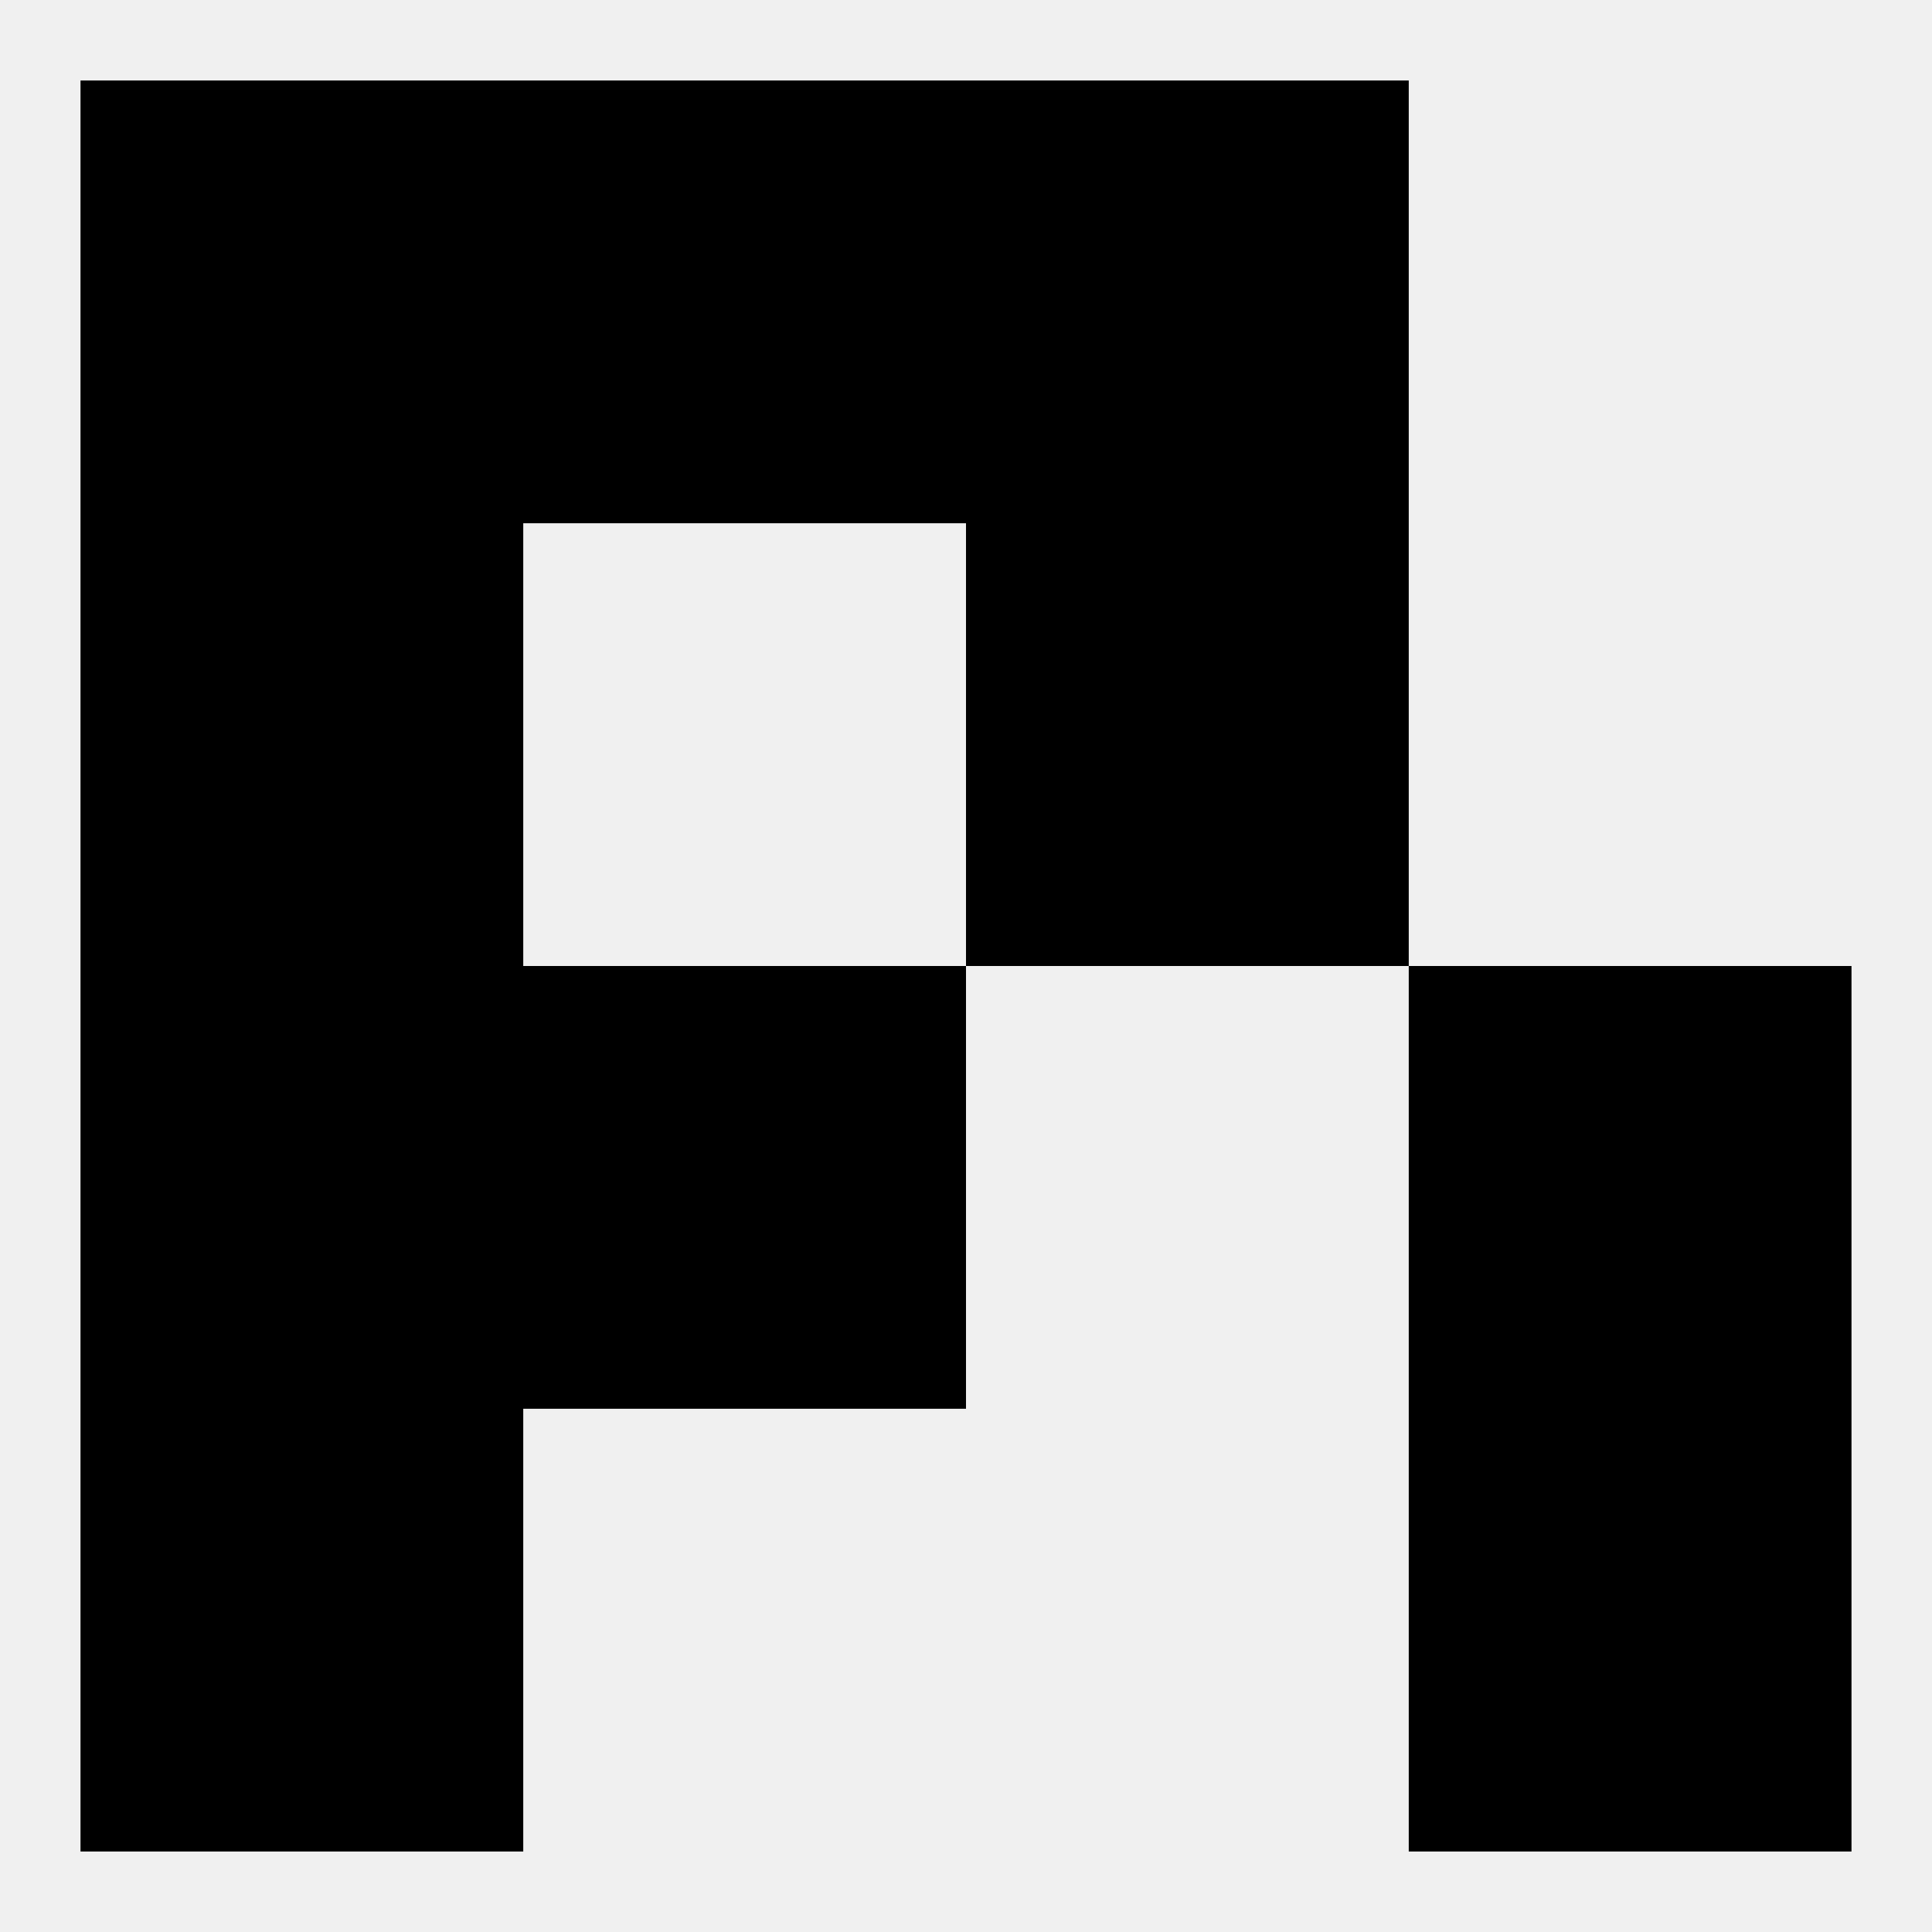
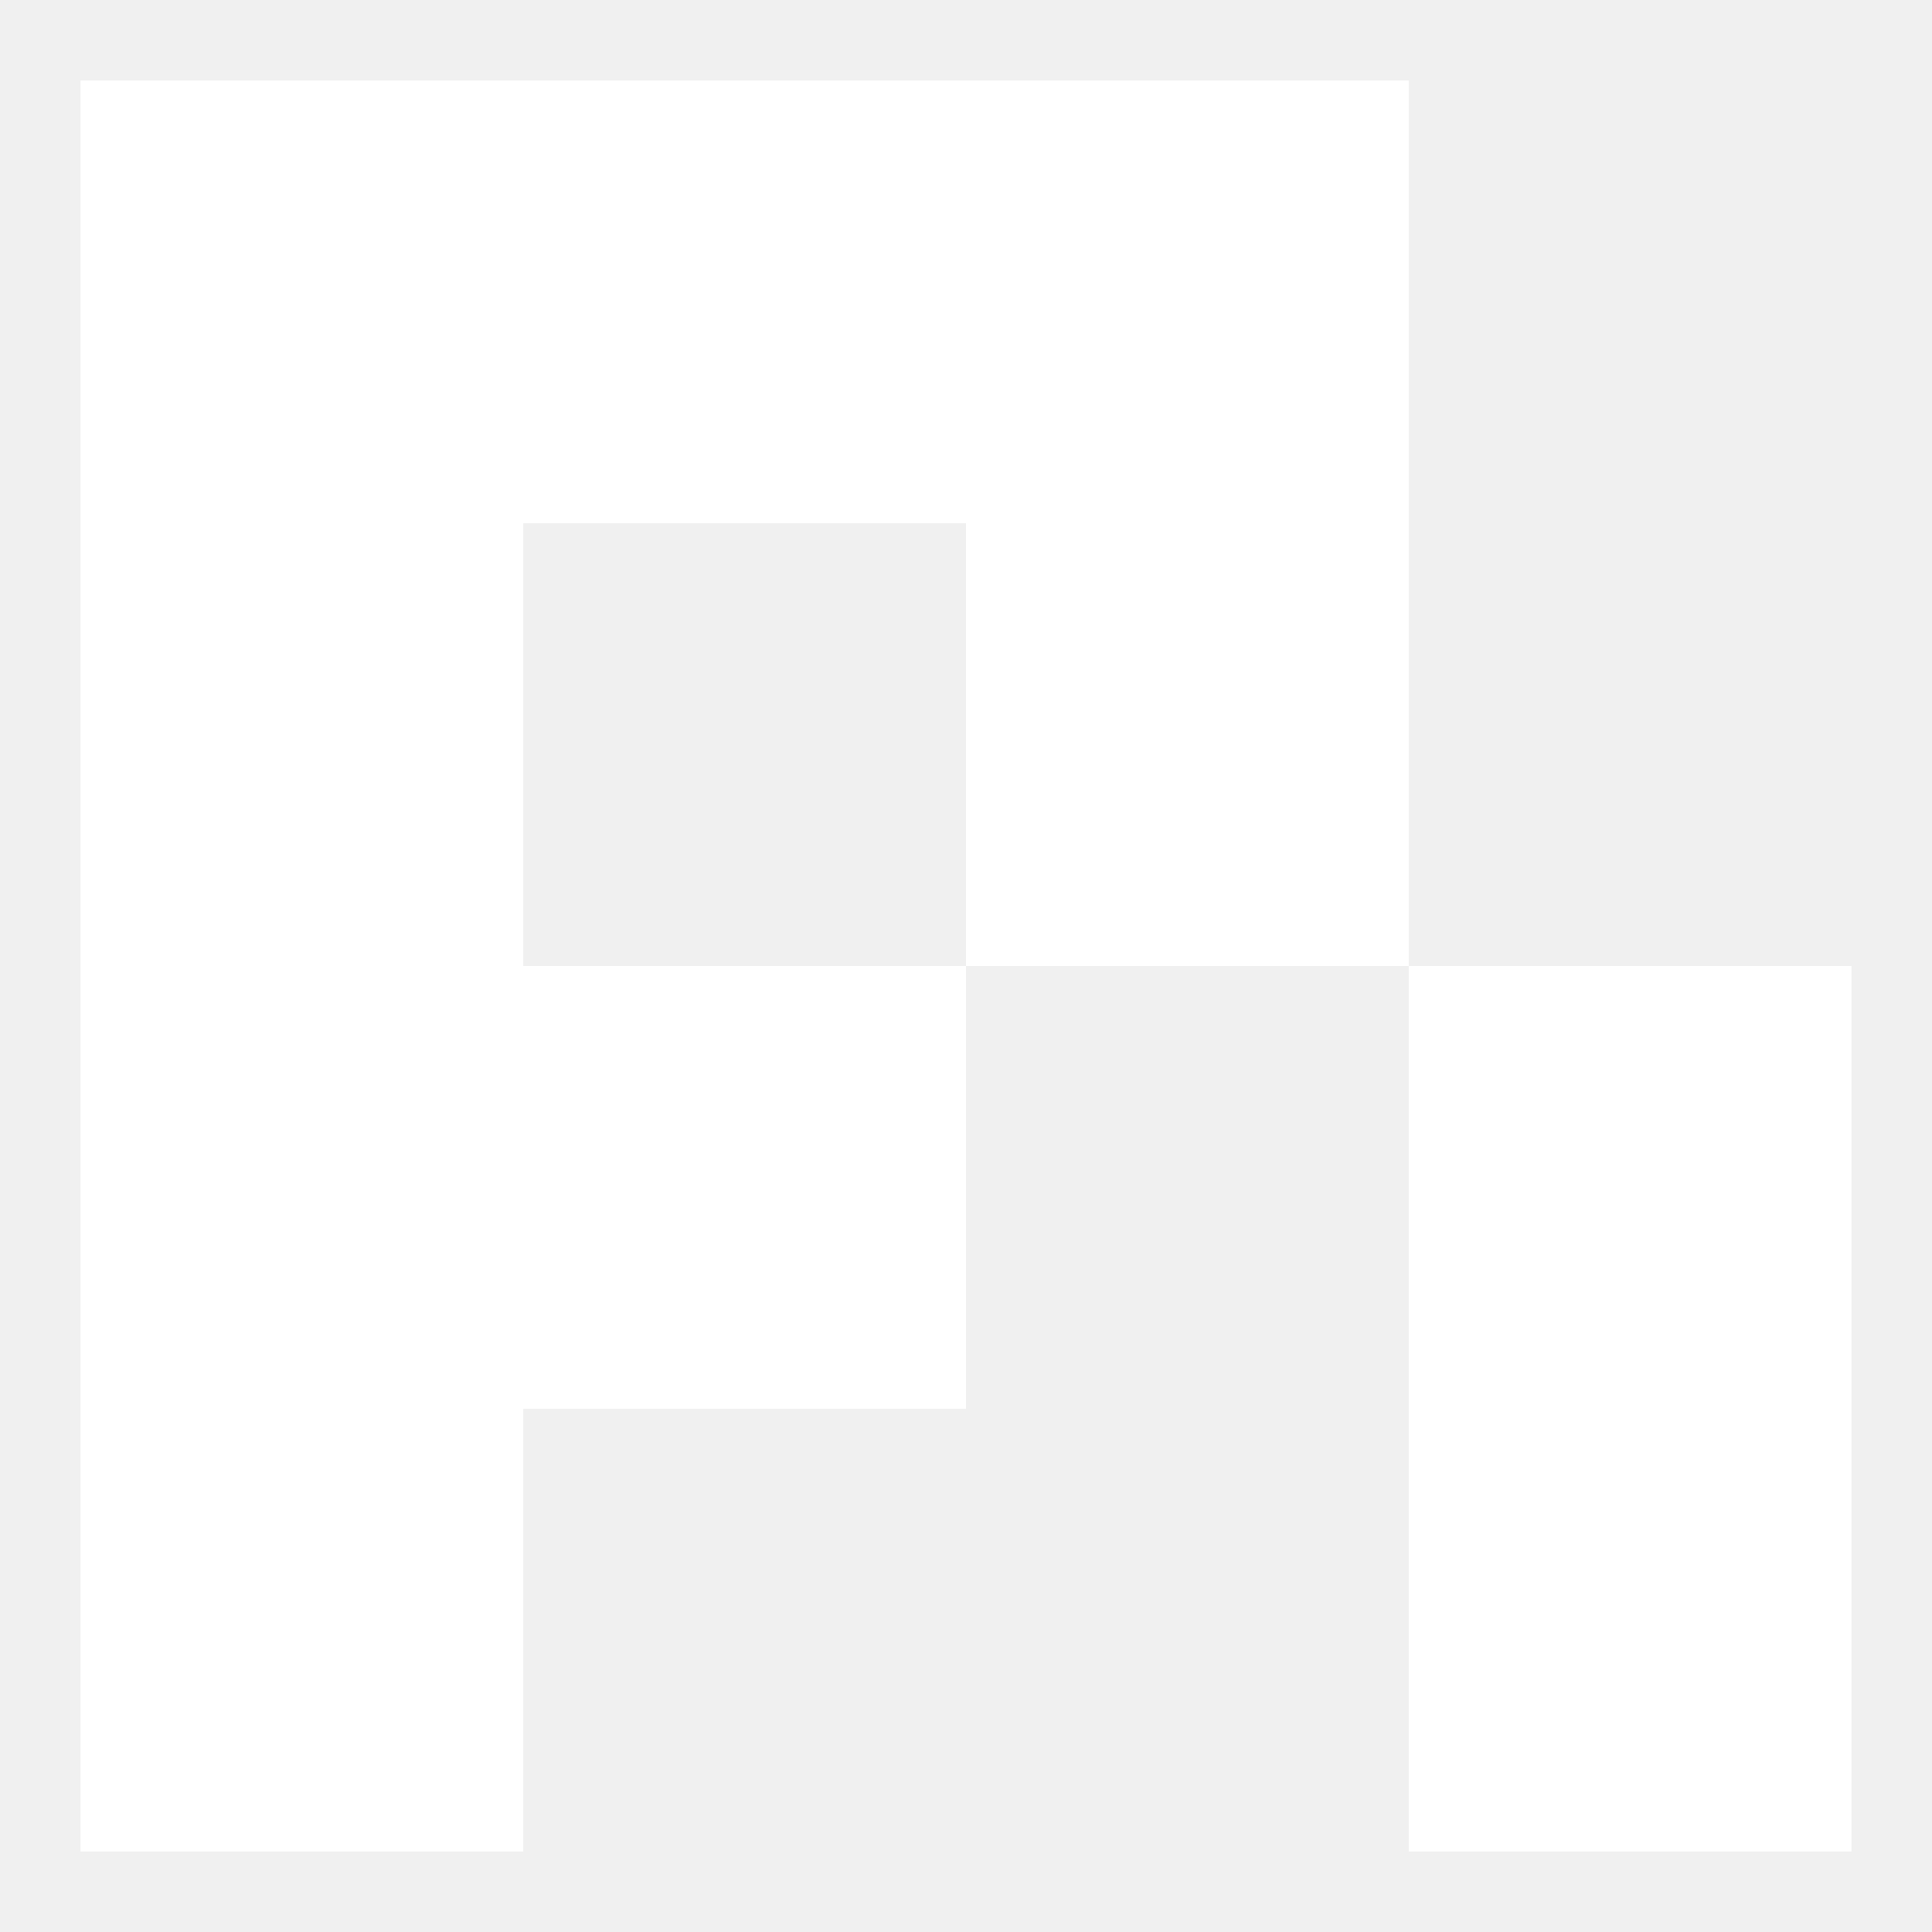
- <svg xmlns="http://www.w3.org/2000/svg" fill="currentColor" fill-rule="evenodd" height="1em" style="flex:none;line-height:1" viewBox="0 0 24 24" width="1em">
+ <svg xmlns="http://www.w3.org/2000/svg" fill="#fff" fill-rule="evenodd" height="1em" style="flex:none;line-height:1" viewBox="0 0 24 24" width="1em">
  <path clip-rule="evenodd" d="M1 1h16.5v11H12v5.5H6.5V23H1V1zm5.5 5.5V12H12V6.5H6.5z" />
  <path d="M17.5 12H23v11h-5.5V12z" />
</svg>
